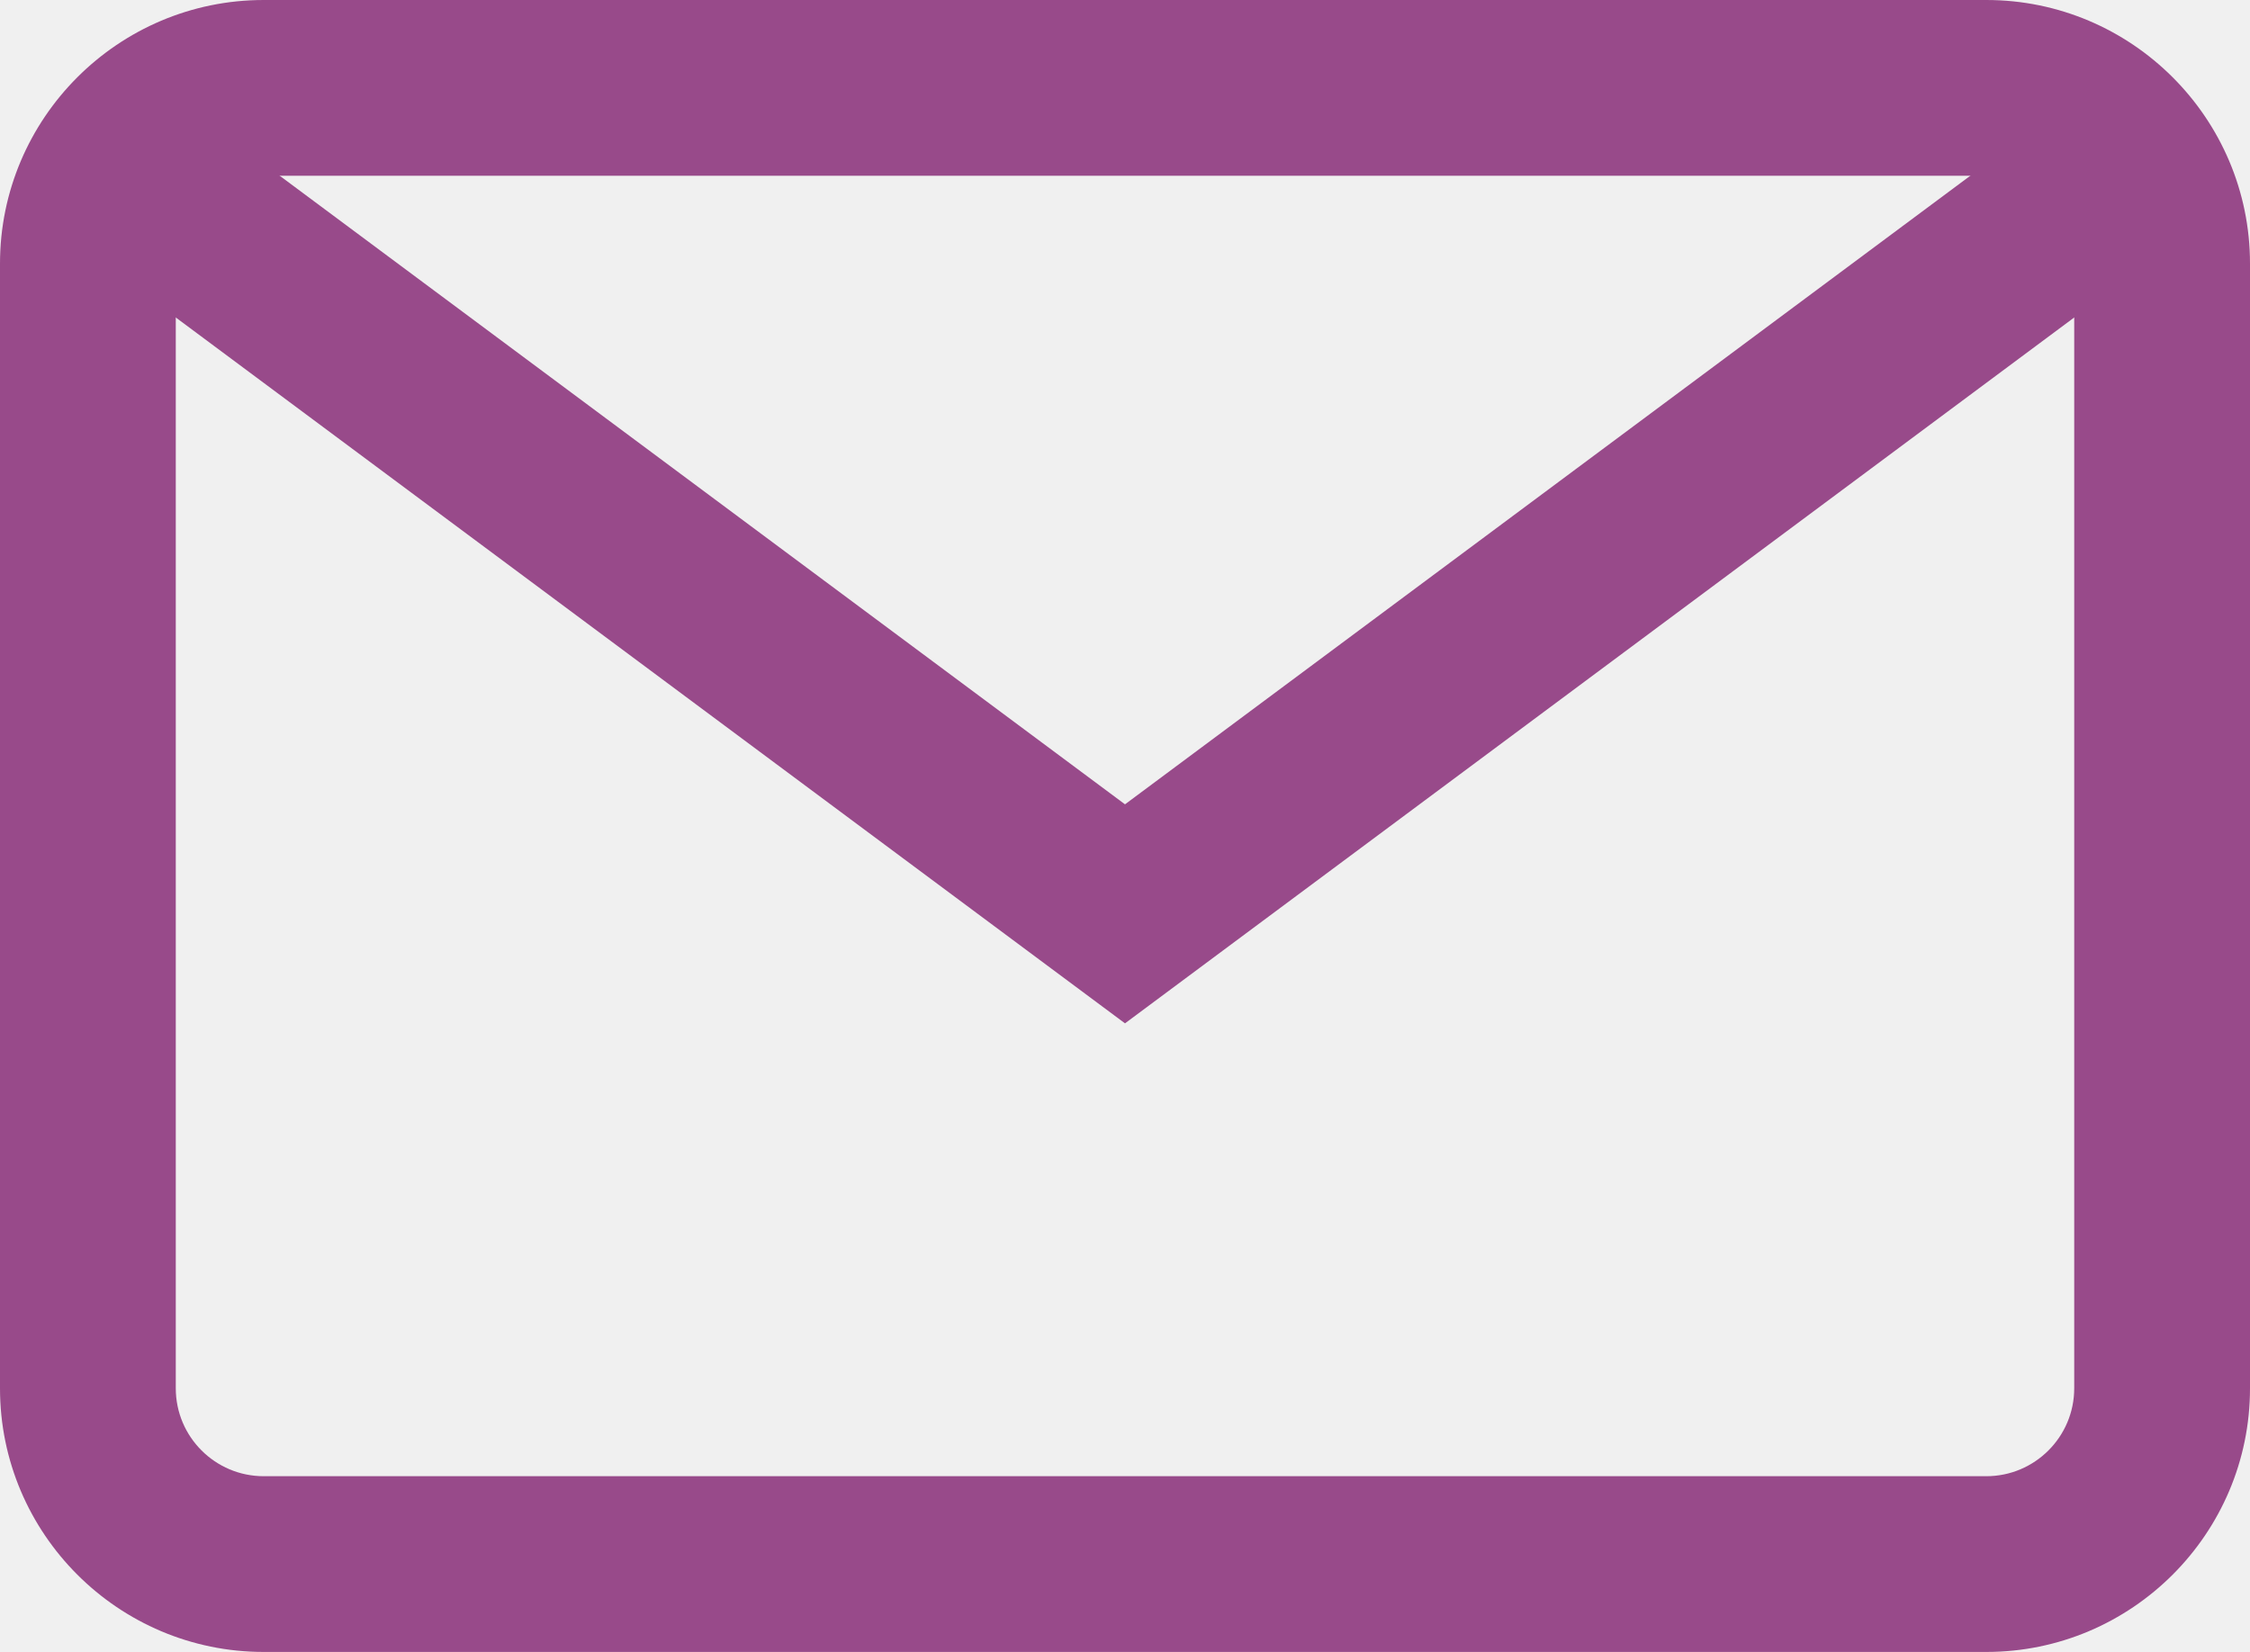
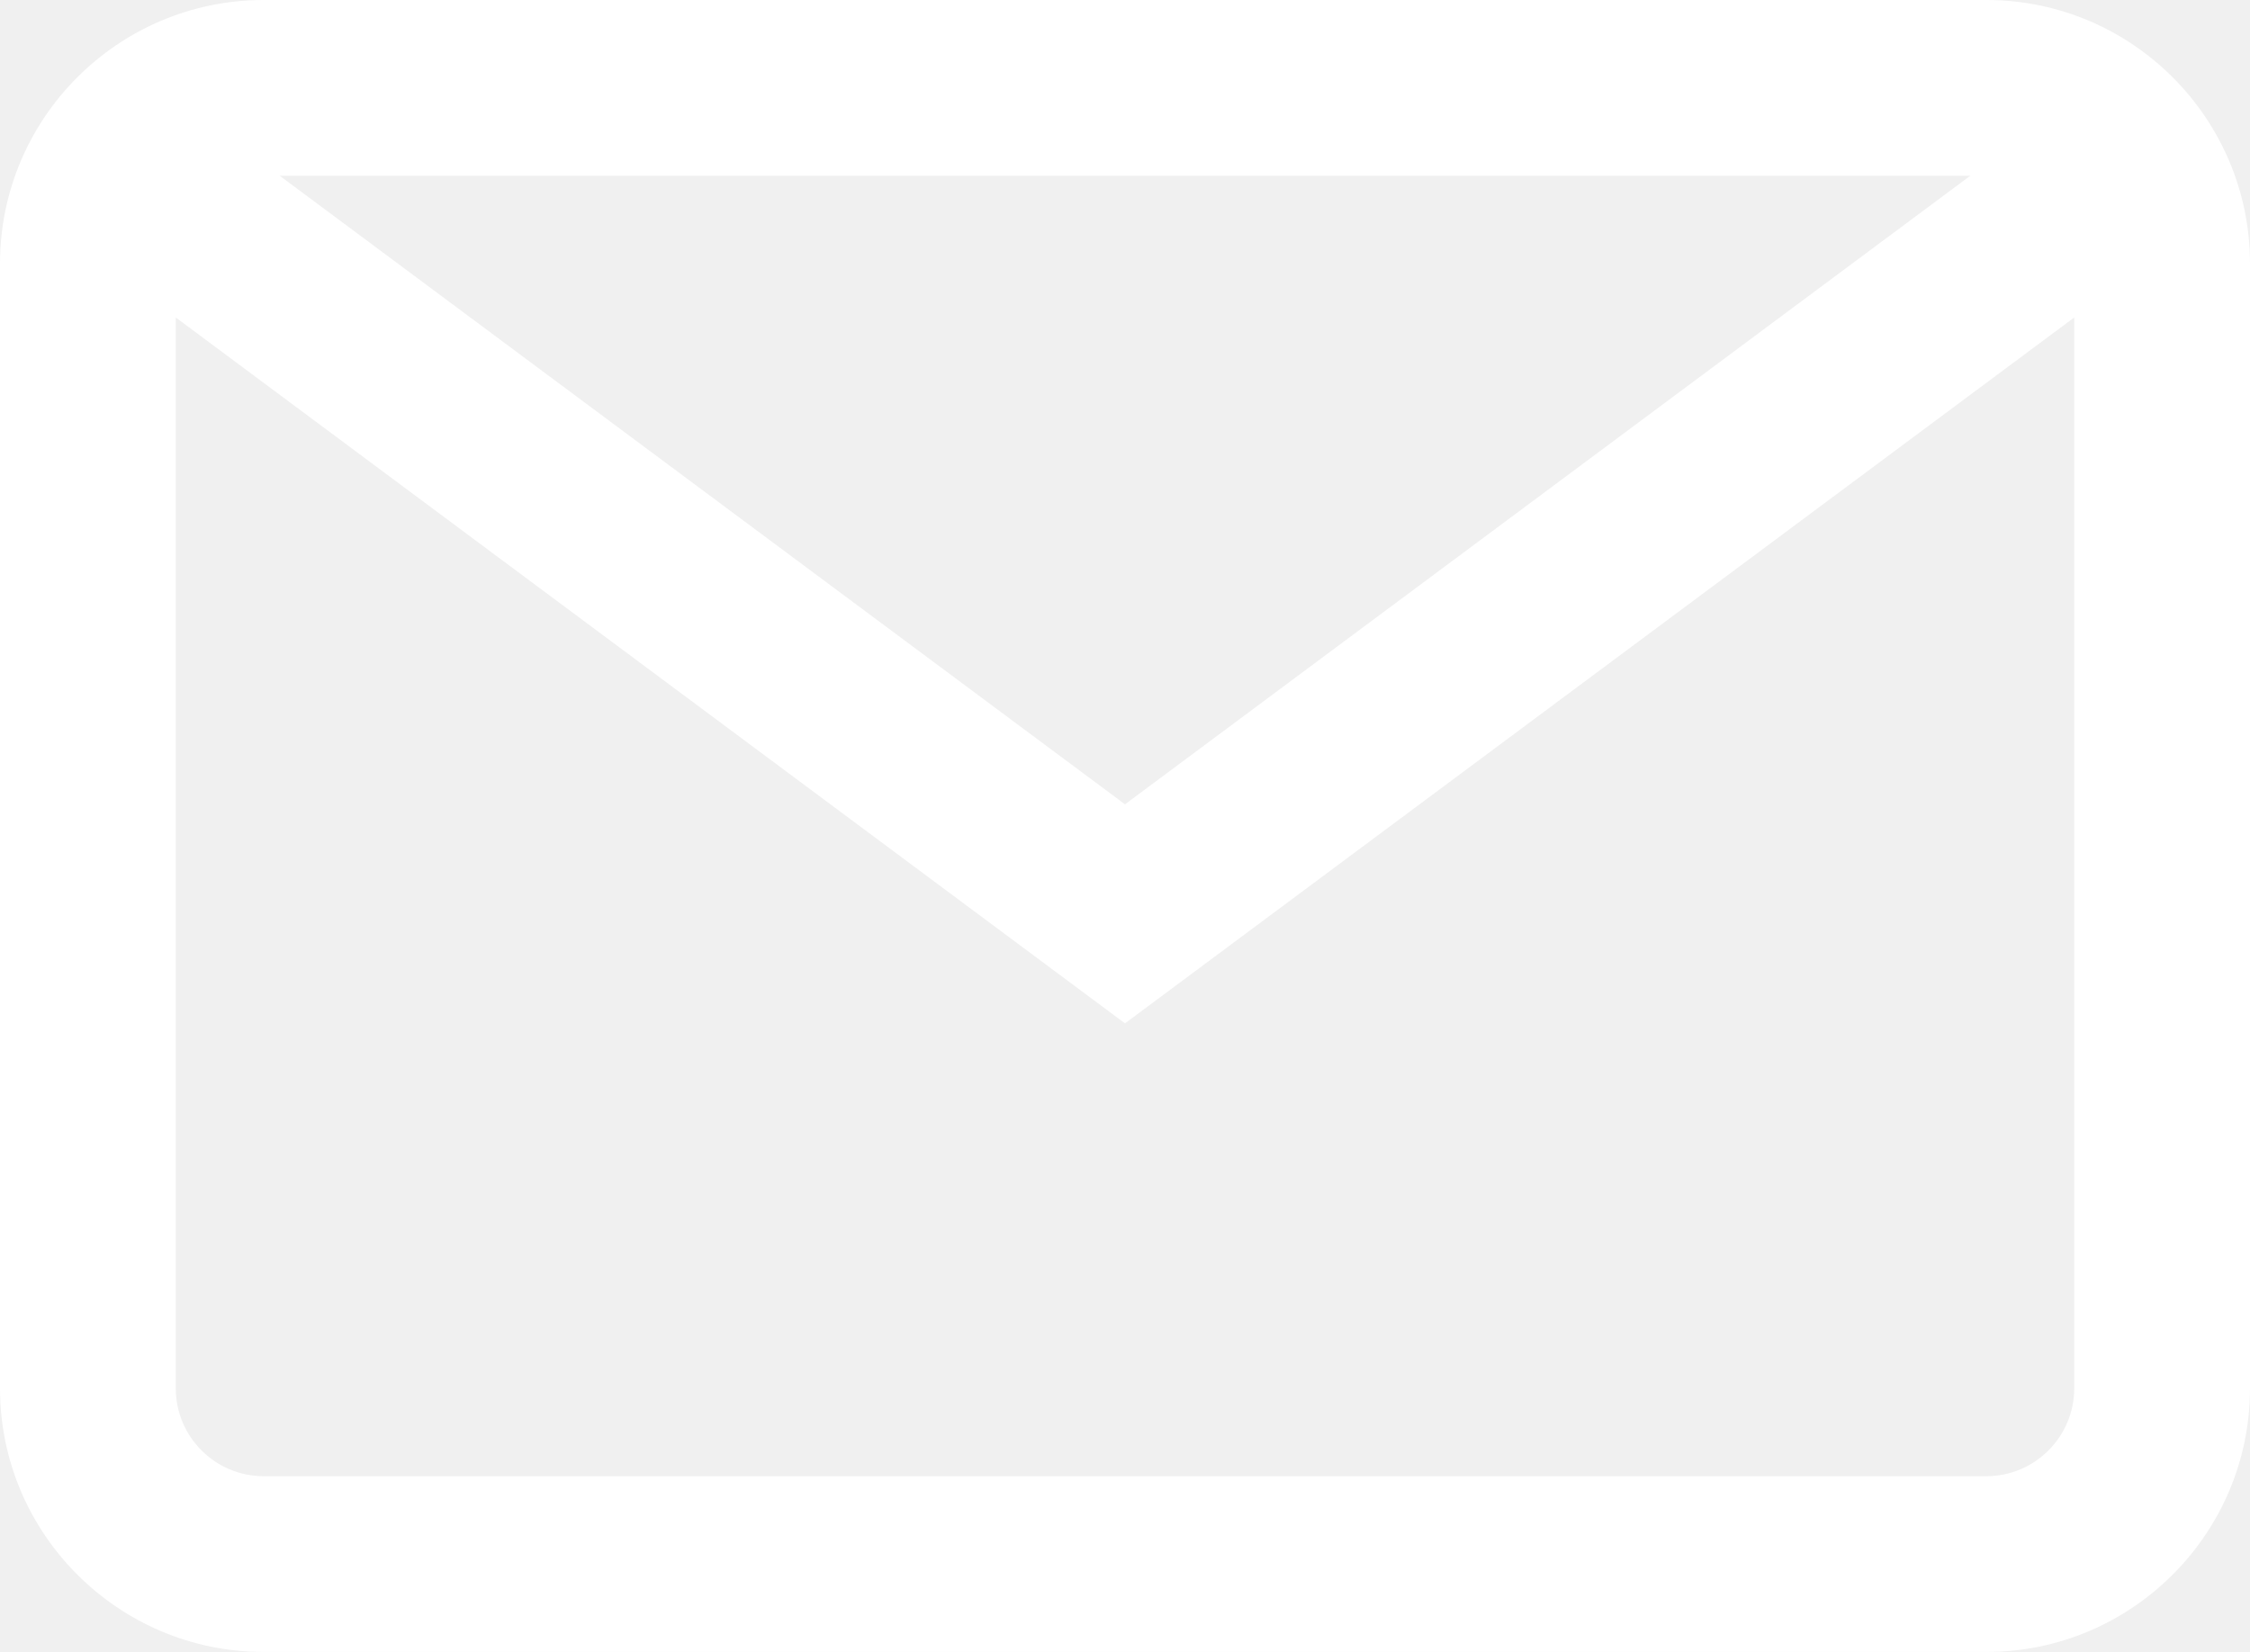
<svg xmlns="http://www.w3.org/2000/svg" version="1.1" id="Capa_1" x="0px" y="0px" viewBox="0 0 35 25.703" xml:space="preserve" width="35" height="25.703">
  <defs id="defs4" />
-   <g id="g2" transform="matrix(0.06835937,0,0,0.06835937,0,-4.648437)" style="fill:#984a8a;fill-opacity:1">
-     <g id="g1" style="fill:#984a8a;fill-opacity:1">
-       <path d="M 452,68 H 60 C 26.916,68 0,94.916 0,128 v 256 c 0,33.084 26.916,60 60,60 h 392 c 33.084,0 60,-26.916 60,-60 V 128 C 512,94.916 485.084,68 452,68 Z m 20,316 c 0,11.028 -8.972,20 -20,20 H 60 C 48.972,404 40,395.028 40,384 V 128 c 0,-11.028 8.972,-20 20,-20 h 392 c 11.028,0 20,8.972 20,20 z" id="path1" style="fill:#984a8a;fill-opacity:1" />
+   <g id="g2" transform="matrix(0.06835937,0,0,0.06835937,0,-4.648437)" style="fill:#ffffff;fill-opacity:1">
+     <g id="g1" style="fill:#ffffff;fill-opacity:1">
+       <path d="M 452,68 H 60 C 26.916,68 0,94.916 0,128 v 256 c 0,33.084 26.916,60 60,60 h 392 c 33.084,0 60,-26.916 60,-60 V 128 C 512,94.916 485.084,68 452,68 Z m 20,316 c 0,11.028 -8.972,20 -20,20 H 60 C 48.972,404 40,395.028 40,384 V 128 c 0,-11.028 8.972,-20 20,-20 h 392 c 11.028,0 20,8.972 20,20 z" id="path1" style="fill:#ffffff;fill-opacity:1" />
    </g>
  </g>
-   <g id="g4" transform="matrix(0.06835937,0,0,0.06835937,0,-4.648437)" style="fill:#984a8a;fill-opacity:1">
-     <g id="g3" style="fill:#984a8a;fill-opacity:1">
-       <polygon points="468.604,92.937 256,251.074 43.396,92.937 19.522,125.032 256,300.926 492.478,125.032 " id="polygon2" style="fill:#984a8a;fill-opacity:1" />
+   <g id="g4" transform="matrix(0.06835937,0,0,0.06835937,0,-4.648437)" style="fill:#ffffff;fill-opacity:1">
+     <g id="g3" style="fill:#ffffff;fill-opacity:1">
+       <polygon points="468.604,92.937 256,251.074 43.396,92.937 19.522,125.032 256,300.926 492.478,125.032 " id="polygon2" style="fill:#ffffff;fill-opacity:1" />
    </g>
  </g>
</svg>
